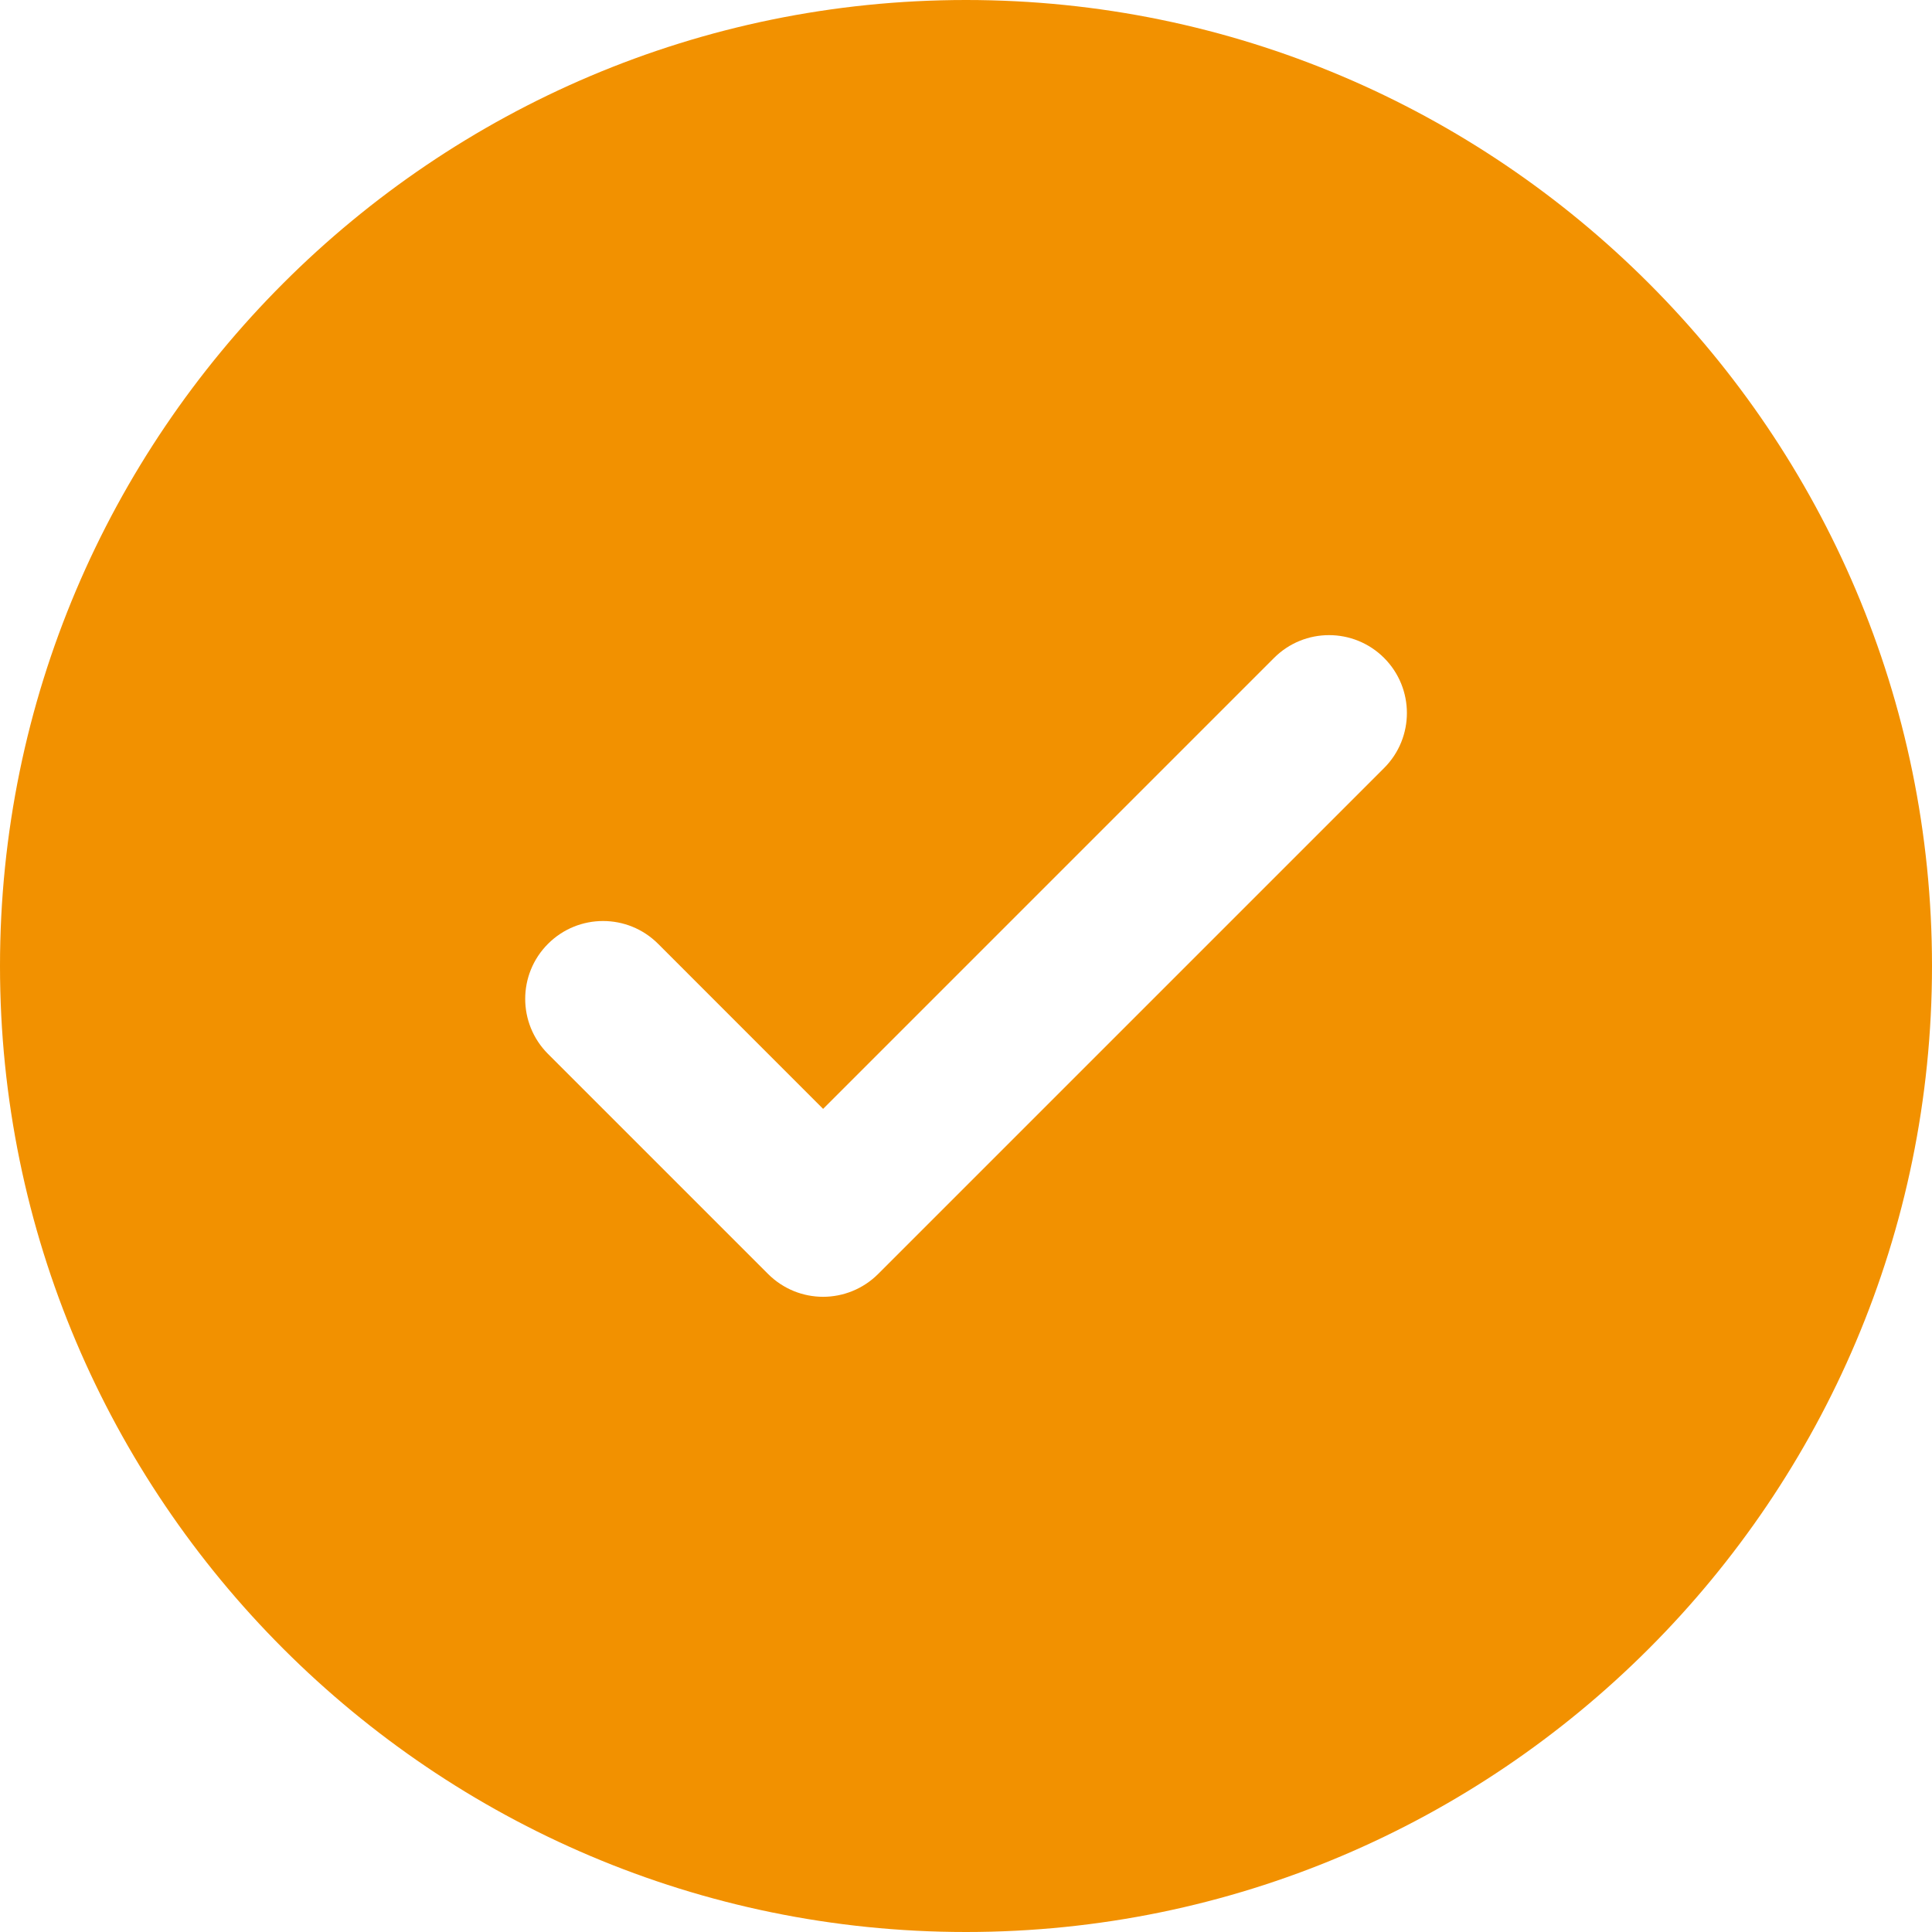
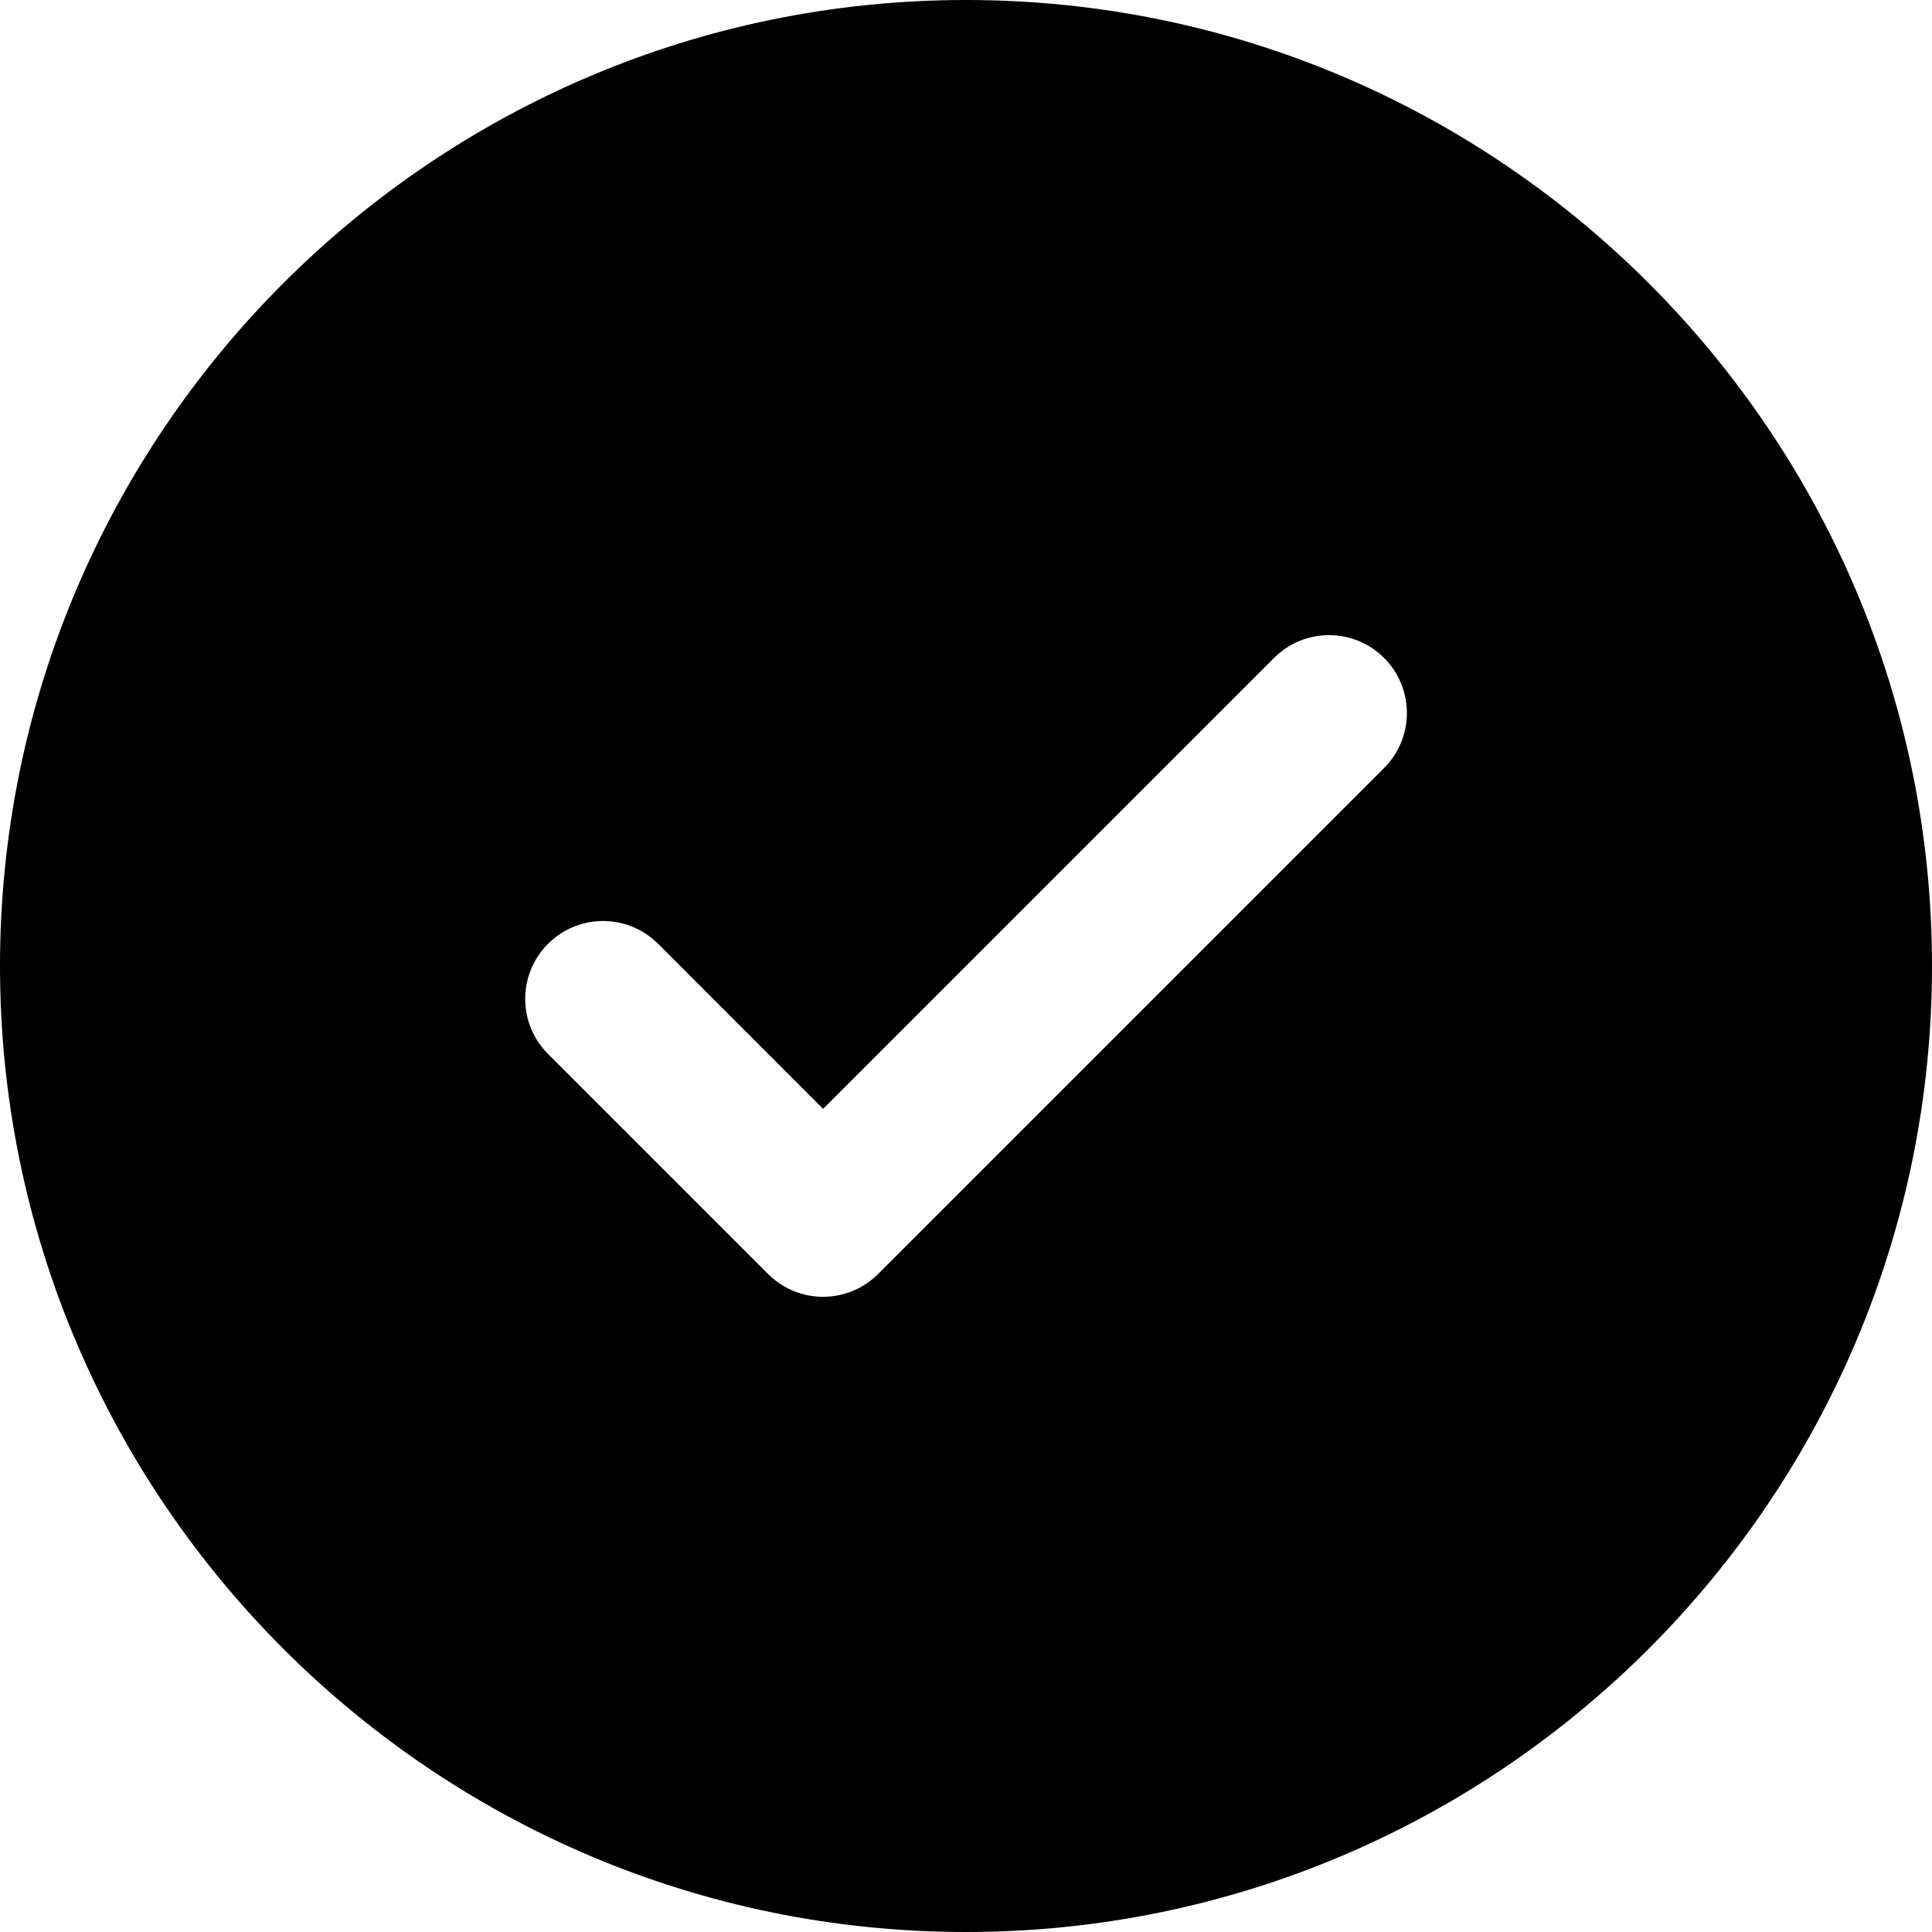
<svg xmlns="http://www.w3.org/2000/svg" version="1.1" id="Capa_1" x="0px" y="0px" width="16" height="16" viewBox="0 0 16 16" xml:space="preserve">
  <defs id="defs55" />
-   <g id="g20" style="fill:#f29100;fill-opacity:1" transform="matrix(0.04671506,0,0,0.04671423,-1.4014518e-4,0)">
-     <path d="M 171.254,0 C 76.837,0 0.003,76.819 0.003,171.248 c 0,94.428 76.829,171.26 171.251,171.26 94.438,0 171.251,-76.826 171.251,-171.26 C 342.505,76.819 265.697,0 171.254,0 Z m 74.117,136.161 -89.69,89.69 c -2.693,2.69 -6.242,4.048 -9.758,4.048 -3.543,0 -7.059,-1.357 -9.761,-4.048 L 97.155,186.844 c -5.393,-5.398 -5.393,-14.129 0,-19.521 5.392,-5.392 14.123,-5.392 19.516,0 l 29.252,29.262 79.944,-79.948 c 5.381,-5.386 14.111,-5.386 19.504,0 5.393,5.401 5.393,14.132 0,19.524 z" id="path18" style="fill:#f29100;fill-opacity:1" />
+   <g id="g20" style="fill:black;fill-opacity:1" transform="matrix(0.04671506,0,0,0.04671423,-1.4014518e-4,0)">
+     <path d="M 171.254,0 C 76.837,0 0.003,76.819 0.003,171.248 c 0,94.428 76.829,171.26 171.251,171.26 94.438,0 171.251,-76.826 171.251,-171.26 C 342.505,76.819 265.697,0 171.254,0 Z m 74.117,136.161 -89.69,89.69 c -2.693,2.69 -6.242,4.048 -9.758,4.048 -3.543,0 -7.059,-1.357 -9.761,-4.048 L 97.155,186.844 c -5.393,-5.398 -5.393,-14.129 0,-19.521 5.392,-5.392 14.123,-5.392 19.516,0 l 29.252,29.262 79.944,-79.948 c 5.381,-5.386 14.111,-5.386 19.504,0 5.393,5.401 5.393,14.132 0,19.524 z" id="path18" style="fill:black;fill-opacity:1" />
  </g>
  <g id="g22">
</g>
  <g id="g24">
</g>
  <g id="g26">
</g>
  <g id="g28">
</g>
  <g id="g30">
</g>
  <g id="g32">
</g>
  <g id="g34">
</g>
  <g id="g36">
</g>
  <g id="g38">
</g>
  <g id="g40">
</g>
  <g id="g42">
</g>
  <g id="g44">
</g>
  <g id="g46">
</g>
  <g id="g48">
</g>
  <g id="g50">
</g>
</svg>
